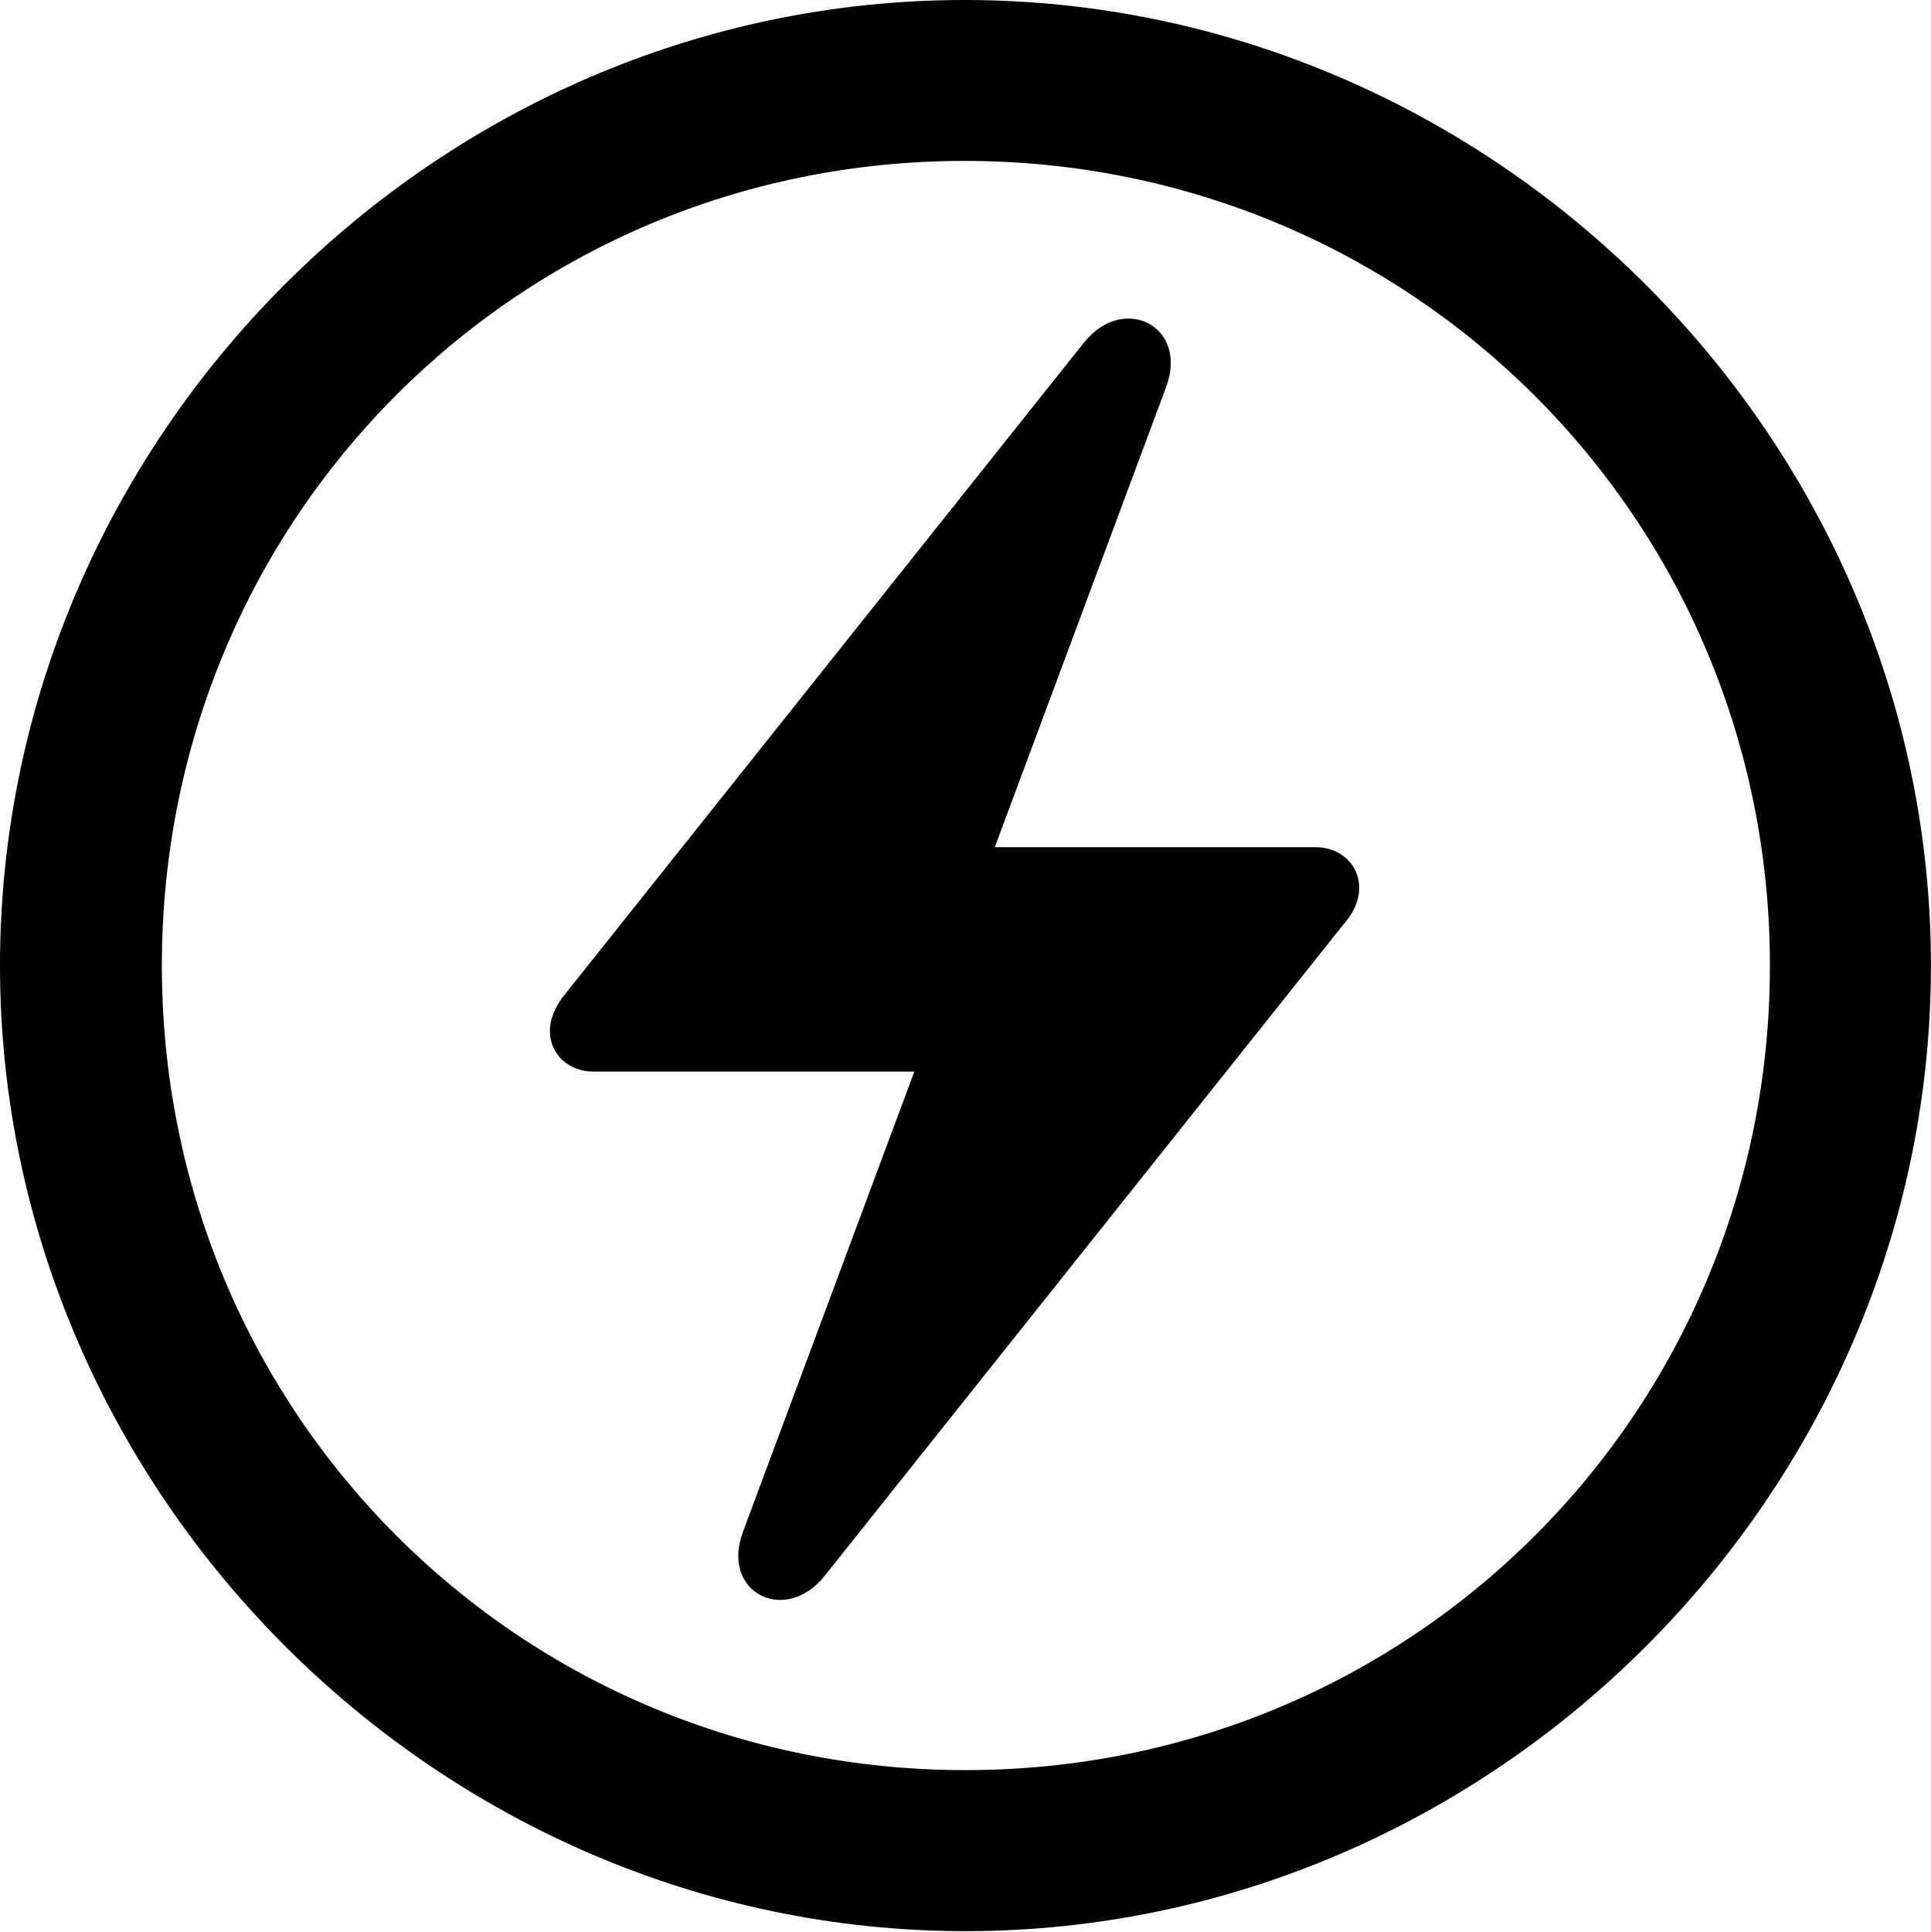
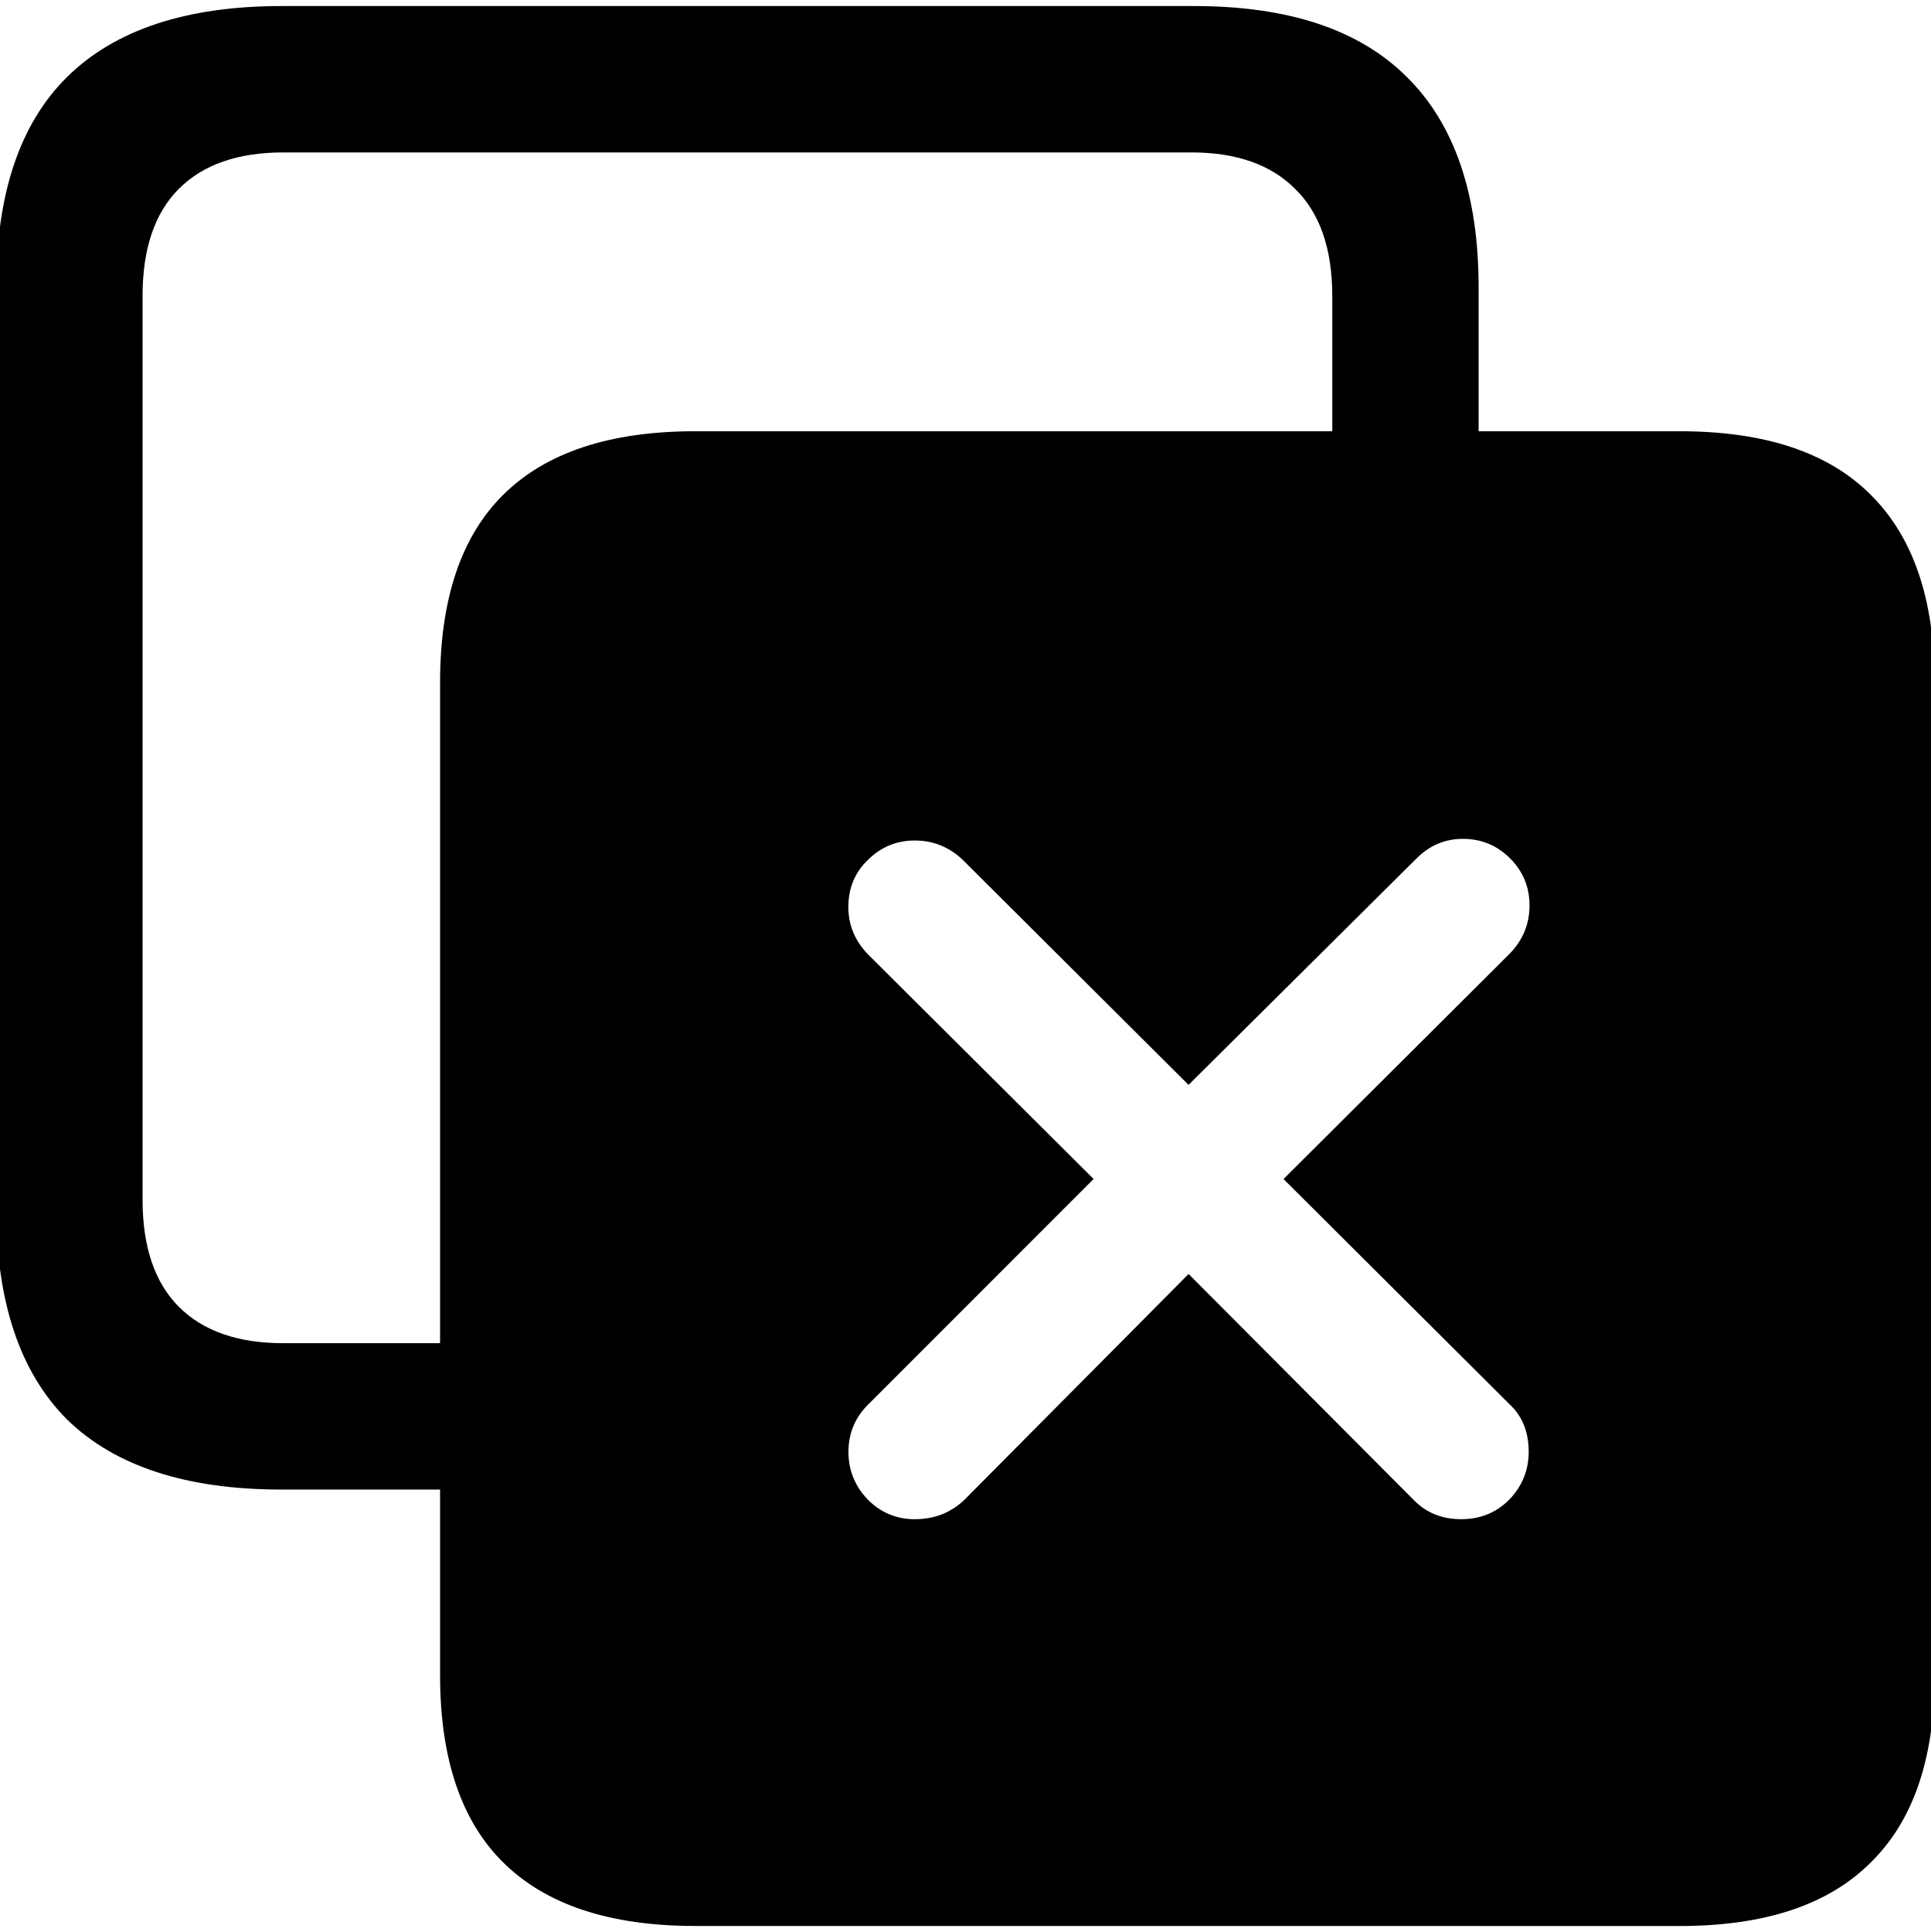
- <svg xmlns="http://www.w3.org/2000/svg" version="1.1" viewBox="0 0 15.938 15.945">
-   <path d="M7.969 15.938C12.328 15.938 15.938 12.32 15.938 7.969C15.938 3.609 12.32 0 7.961 0C3.609 0 0 3.609 0 7.969C0 12.32 3.617 15.938 7.969 15.938ZM7.969 14.609C4.281 14.609 1.336 11.656 1.336 7.969C1.336 4.281 4.273 1.328 7.961 1.328C11.648 1.328 14.609 4.281 14.609 7.969C14.609 11.656 11.656 14.609 7.969 14.609Z" />
-   <path d="M4.539 8.508C4.539 8.703 4.695 8.844 4.898 8.844L7.547 8.844L6.133 12.641C5.945 13.141 6.477 13.414 6.805 13.008L11.086 7.633C11.172 7.539 11.219 7.43 11.219 7.328C11.219 7.133 11.062 6.992 10.859 6.992L8.211 6.992L9.625 3.195C9.812 2.695 9.281 2.422 8.953 2.82L4.672 8.195C4.586 8.297 4.539 8.406 4.539 8.508Z" />
+ <svg xmlns="http://www.w3.org/2000/svg" version="1.1" viewBox="0 0 15.938 15.945" id="svg2">
+   <defs id="defs2" />
+   <g id="g1" transform="matrix(0.4,0,0,0.4,3.56875,6.449955)">
+     <path d="m -3.111,14.609 c -1.963,0 -3.438,-0.481 -4.426,-1.444 C -8.512,12.189 -9,10.732 -9,8.794 V -10.186 c 0,-1.938 0.488,-3.388 1.463,-4.351 C -6.549,-15.512 -5.074,-16 -3.111,-16 H 15.719 c 1.951,0 3.413,0.488 4.389,1.463 0.988,0.975 1.482,2.426 1.482,4.351 v 4.276 h -3.02 v -4.107 c 0,-0.975 -0.256,-1.713 -0.769,-2.213 -0.5,-0.5 -1.213,-0.75 -2.138,-0.75 H -3.073 c -0.938,0 -1.657,0.25 -2.157,0.75 -0.5,0.5 -0.75,1.238 -0.75,2.213 V 8.626 c 0,0.975 0.25,1.713 0.75,2.213 0.5,0.5 1.219,0.75 2.157,0.75 h 4.708 v 3.02 z" id="text7" style="font-size:12px;font-family:'SF Pro';-inkscape-font-specification:'SF Pro';text-align:center;text-anchor:middle;display:inline;stroke-width:3.201;stroke-linecap:round;stroke-opacity:0.501" aria-label="􀐅" />
+     <path d="m 5.419,23.613 q -2.63,0 -3.954,-1.307 Q 0.159,21.017 0.159,18.437 V -2.034 q 0,-2.597 1.307,-3.886 1.323,-1.307 3.954,-1.307 H 25.74 q 2.63,0 3.937,1.307 1.323,1.307 1.323,3.886 V 18.437 q 0,2.58 -1.323,3.87 -1.307,1.307 -3.937,1.307 z m 4.54,-8.393 q 0.603,0 1.022,-0.402 l 4.624,-4.657 4.64,4.657 q 0.385,0.402 0.988,0.402 0.586,0 0.988,-0.402 0.402,-0.419 0.402,-0.988 0,-0.62 -0.402,-0.988 l -4.657,-4.64 4.674,-4.657 q 0.402,-0.419 0.402,-0.988 0,-0.57 -0.402,-0.972 -0.402,-0.402 -0.972,-0.402 -0.553,0 -0.955,0.402 l -4.707,4.674 -4.674,-4.657 q -0.419,-0.385 -0.972,-0.385 -0.57,0 -0.972,0.402 -0.402,0.385 -0.402,0.972 0,0.553 0.402,0.972 L 13.645,8.201 8.988,12.859 q -0.402,0.402 -0.402,0.972 0,0.57 0.402,0.988 0.402,0.402 0.972,0.402 z" id="text2" style="font-size:3.175px;font-family:'SF Pro';-inkscape-font-specification:'SF Pro';text-align:center;text-anchor:middle;stroke-width:2.859;stroke-linecap:round;stroke-opacity:0.501" aria-label="􀃱" />
+   </g>
</svg>
